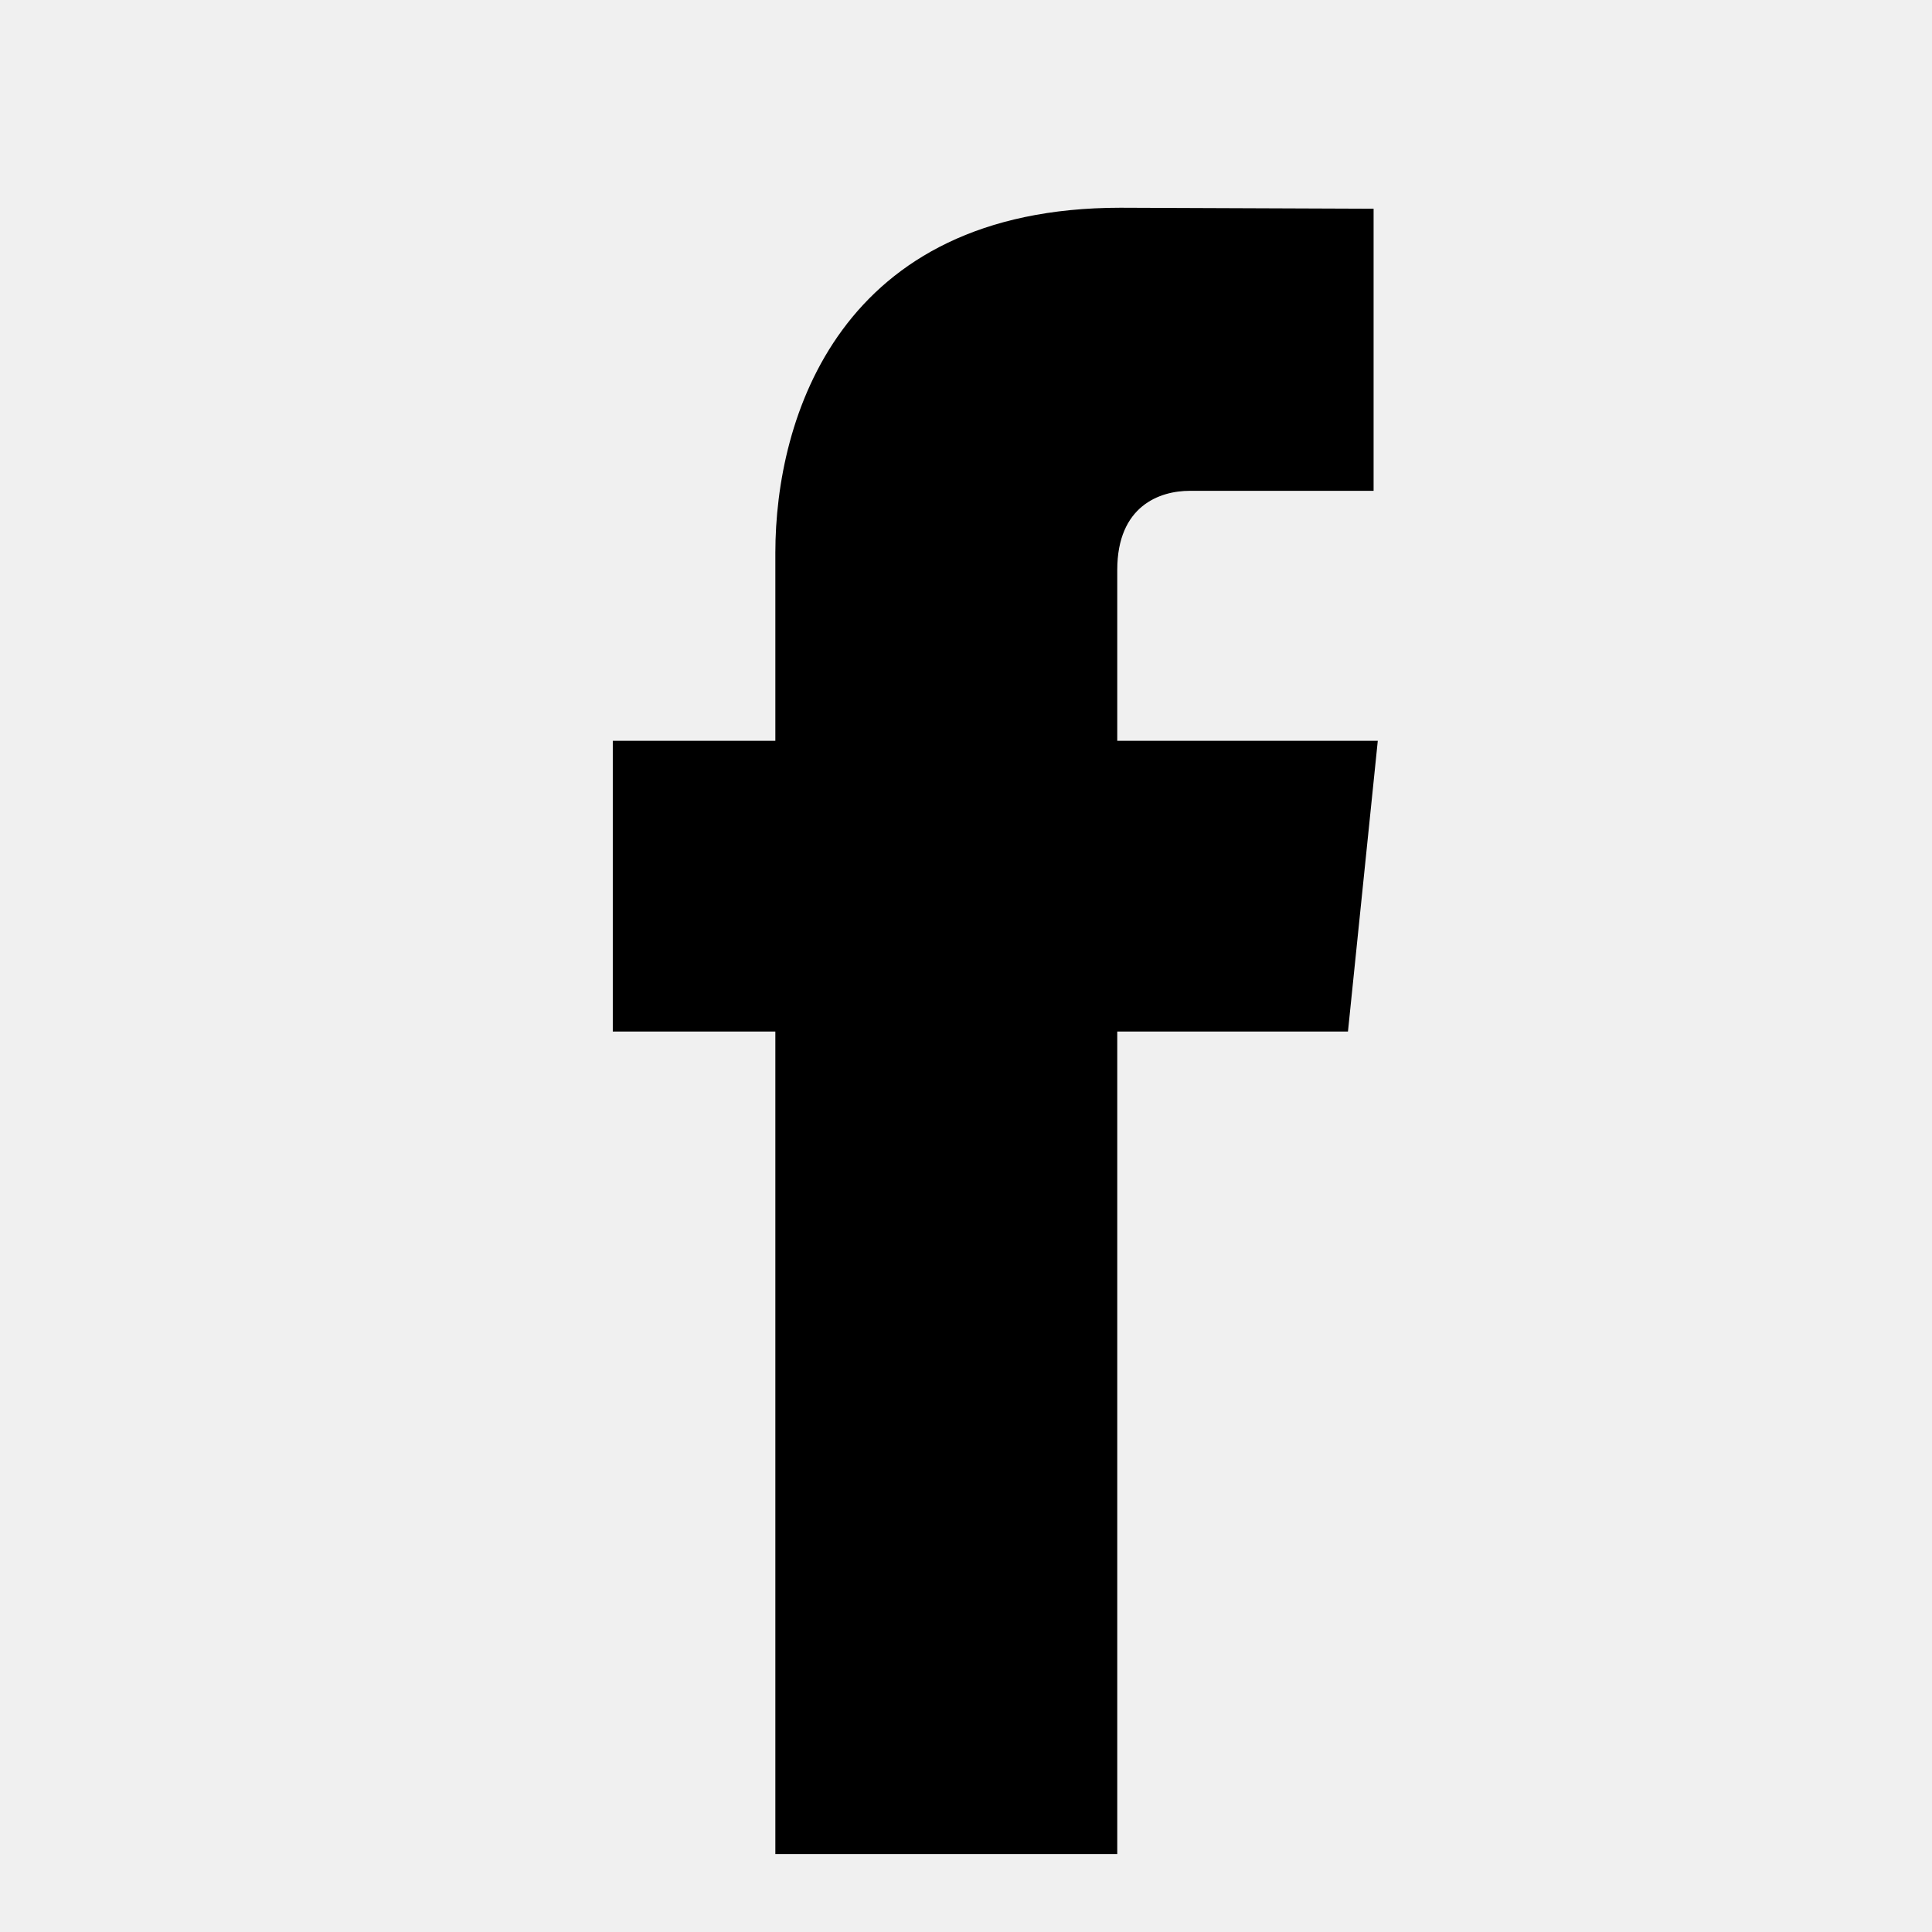
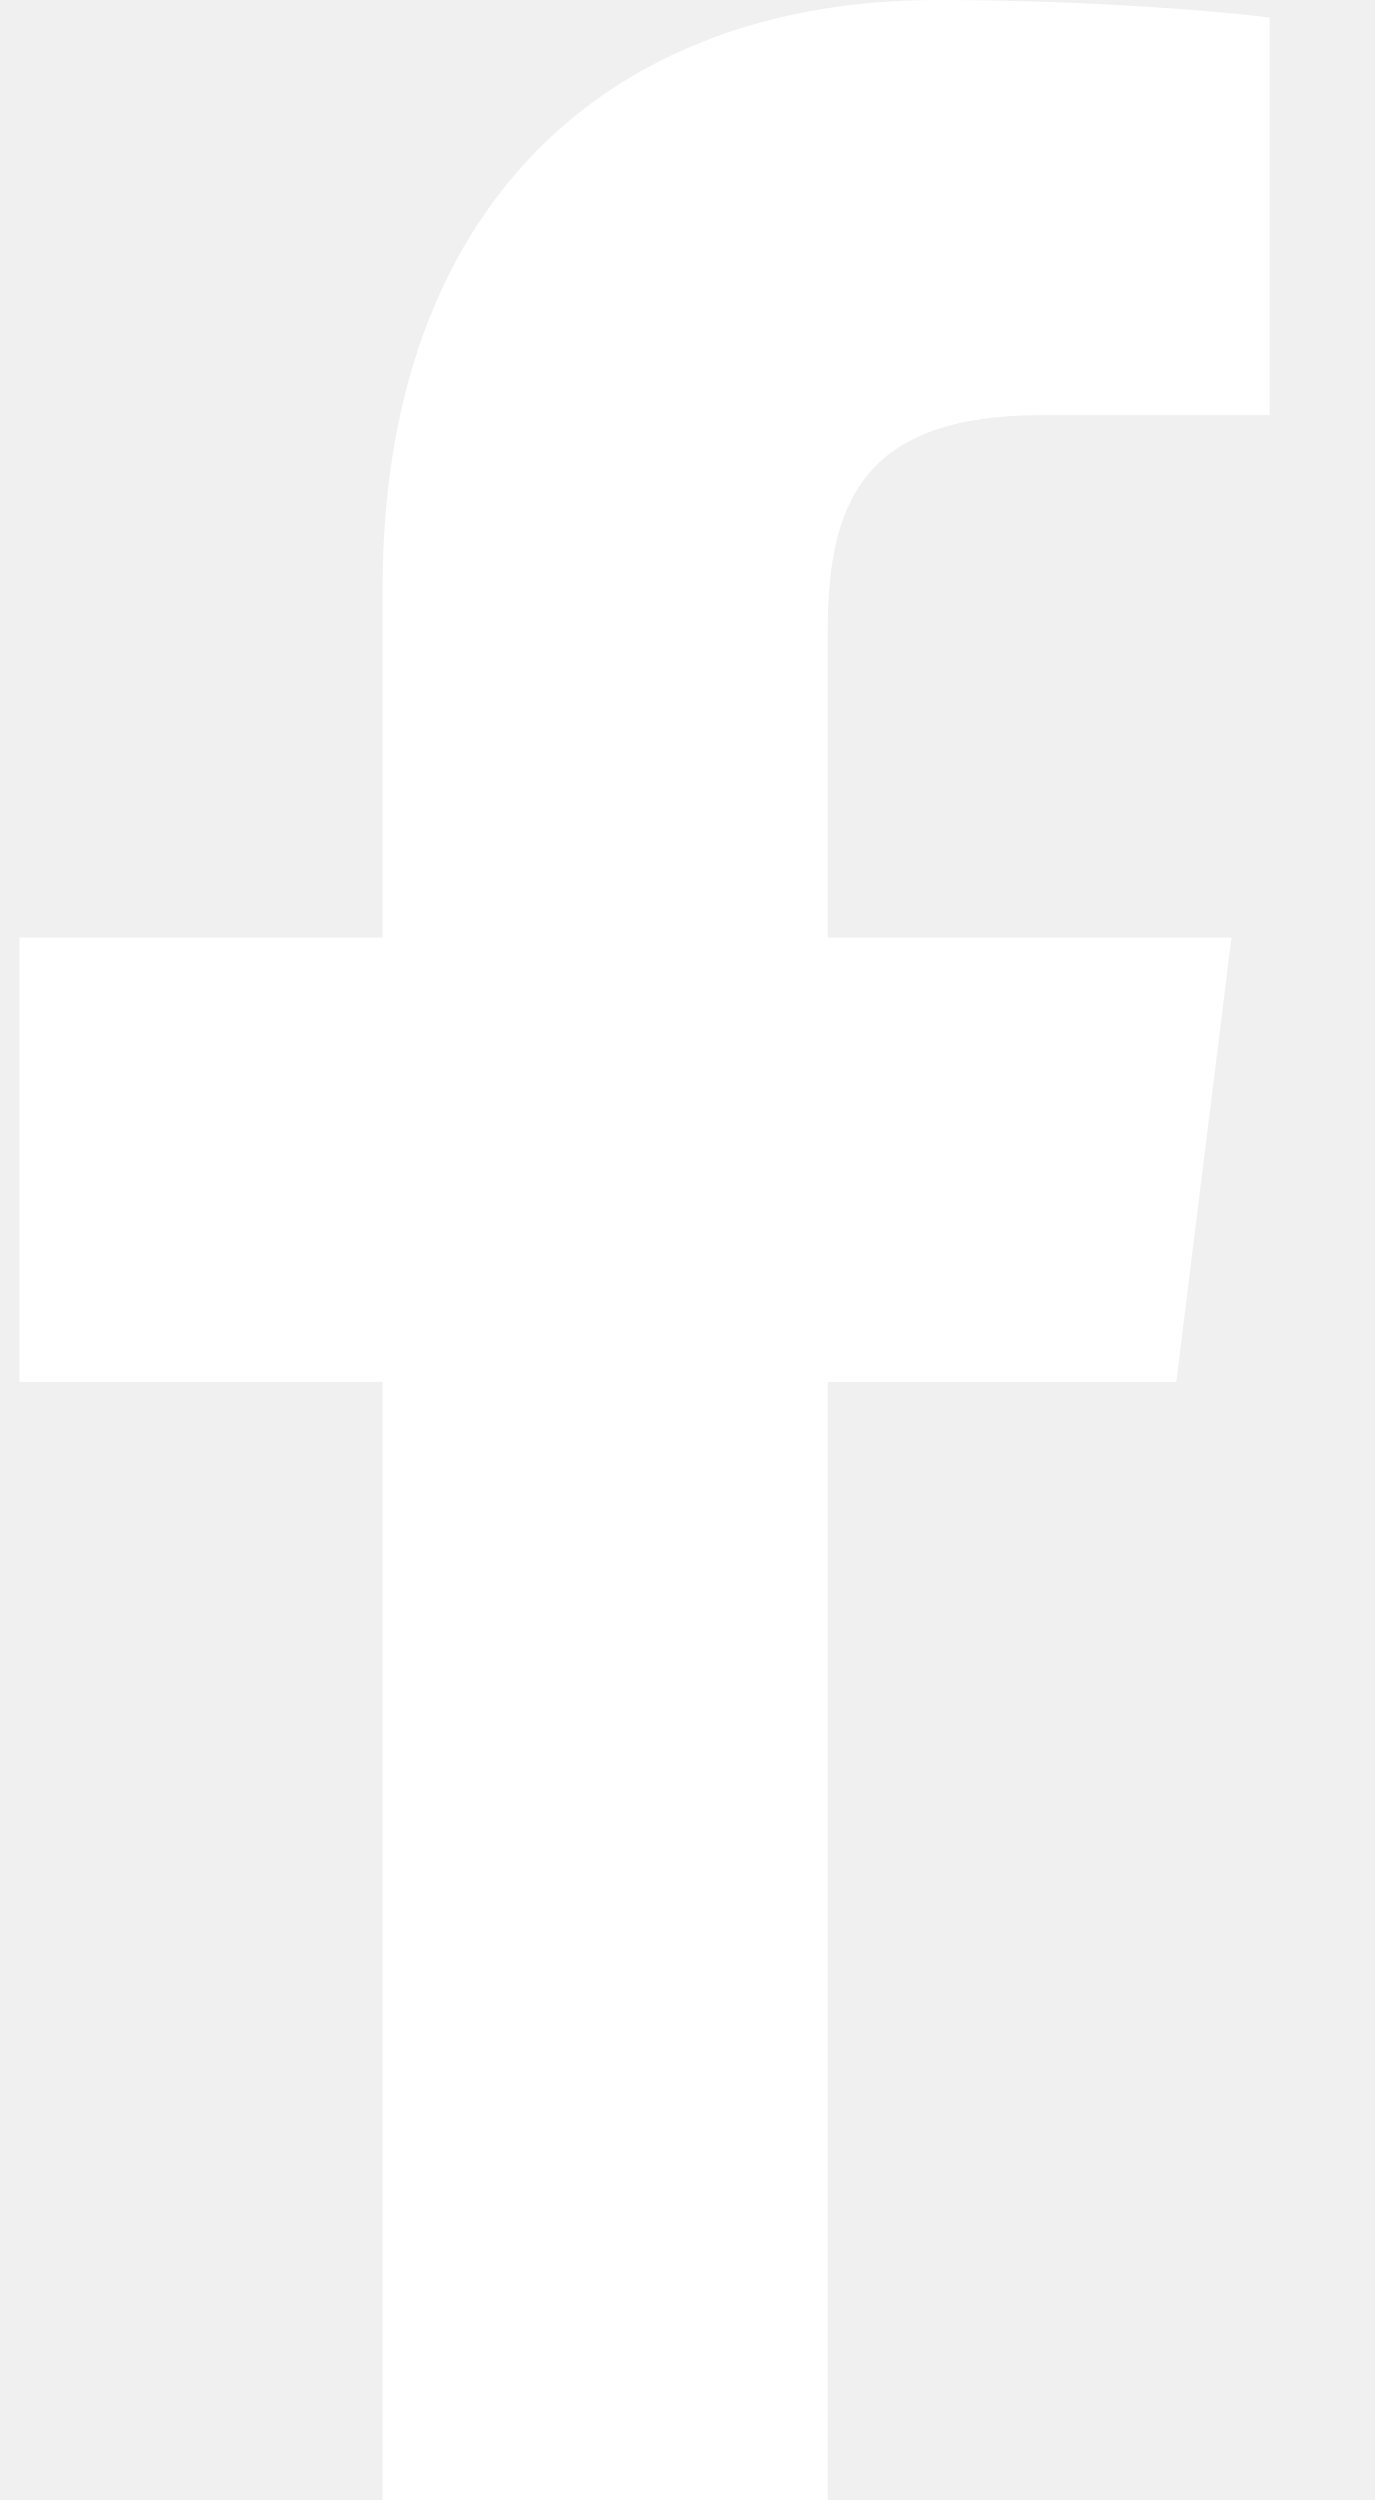
- <svg xmlns="http://www.w3.org/2000/svg" enable-background="new 0 0 56.693 56.693" height="56.693px" id="Layer_1" version="1.1" viewBox="0 0 56.693 56.693" width="56.693px" xml:space="preserve">
-   <path d="M40.43,21.739h-7.645v-5.014c0-1.883,1.248-2.322,2.127-2.322c0.877,0,5.395,0,5.395,0V6.125l-7.43-0.029  c-8.248,0-10.125,6.174-10.125,10.125v5.518h-4.77v8.53h4.77c0,10.947,0,24.137,0,24.137h10.033c0,0,0-13.32,0-24.137h6.77  L40.43,21.739z" />
+ <svg xmlns="http://www.w3.org/2000/svg" width="11" height="20" viewBox="0 0 11 20" fill="none">
+   <path d="M8.331 3.321H10.157V0.141C9.842 0.098 8.758 0 7.497 0C4.864 0 3.061 1.656 3.061 4.699V7.5H0.156V11.055H3.061V20H6.622V11.056H9.41L9.852 7.501H6.622V5.052C6.622 4.024 6.899 3.321 8.331 3.321Z" fill="white" />
</svg>
